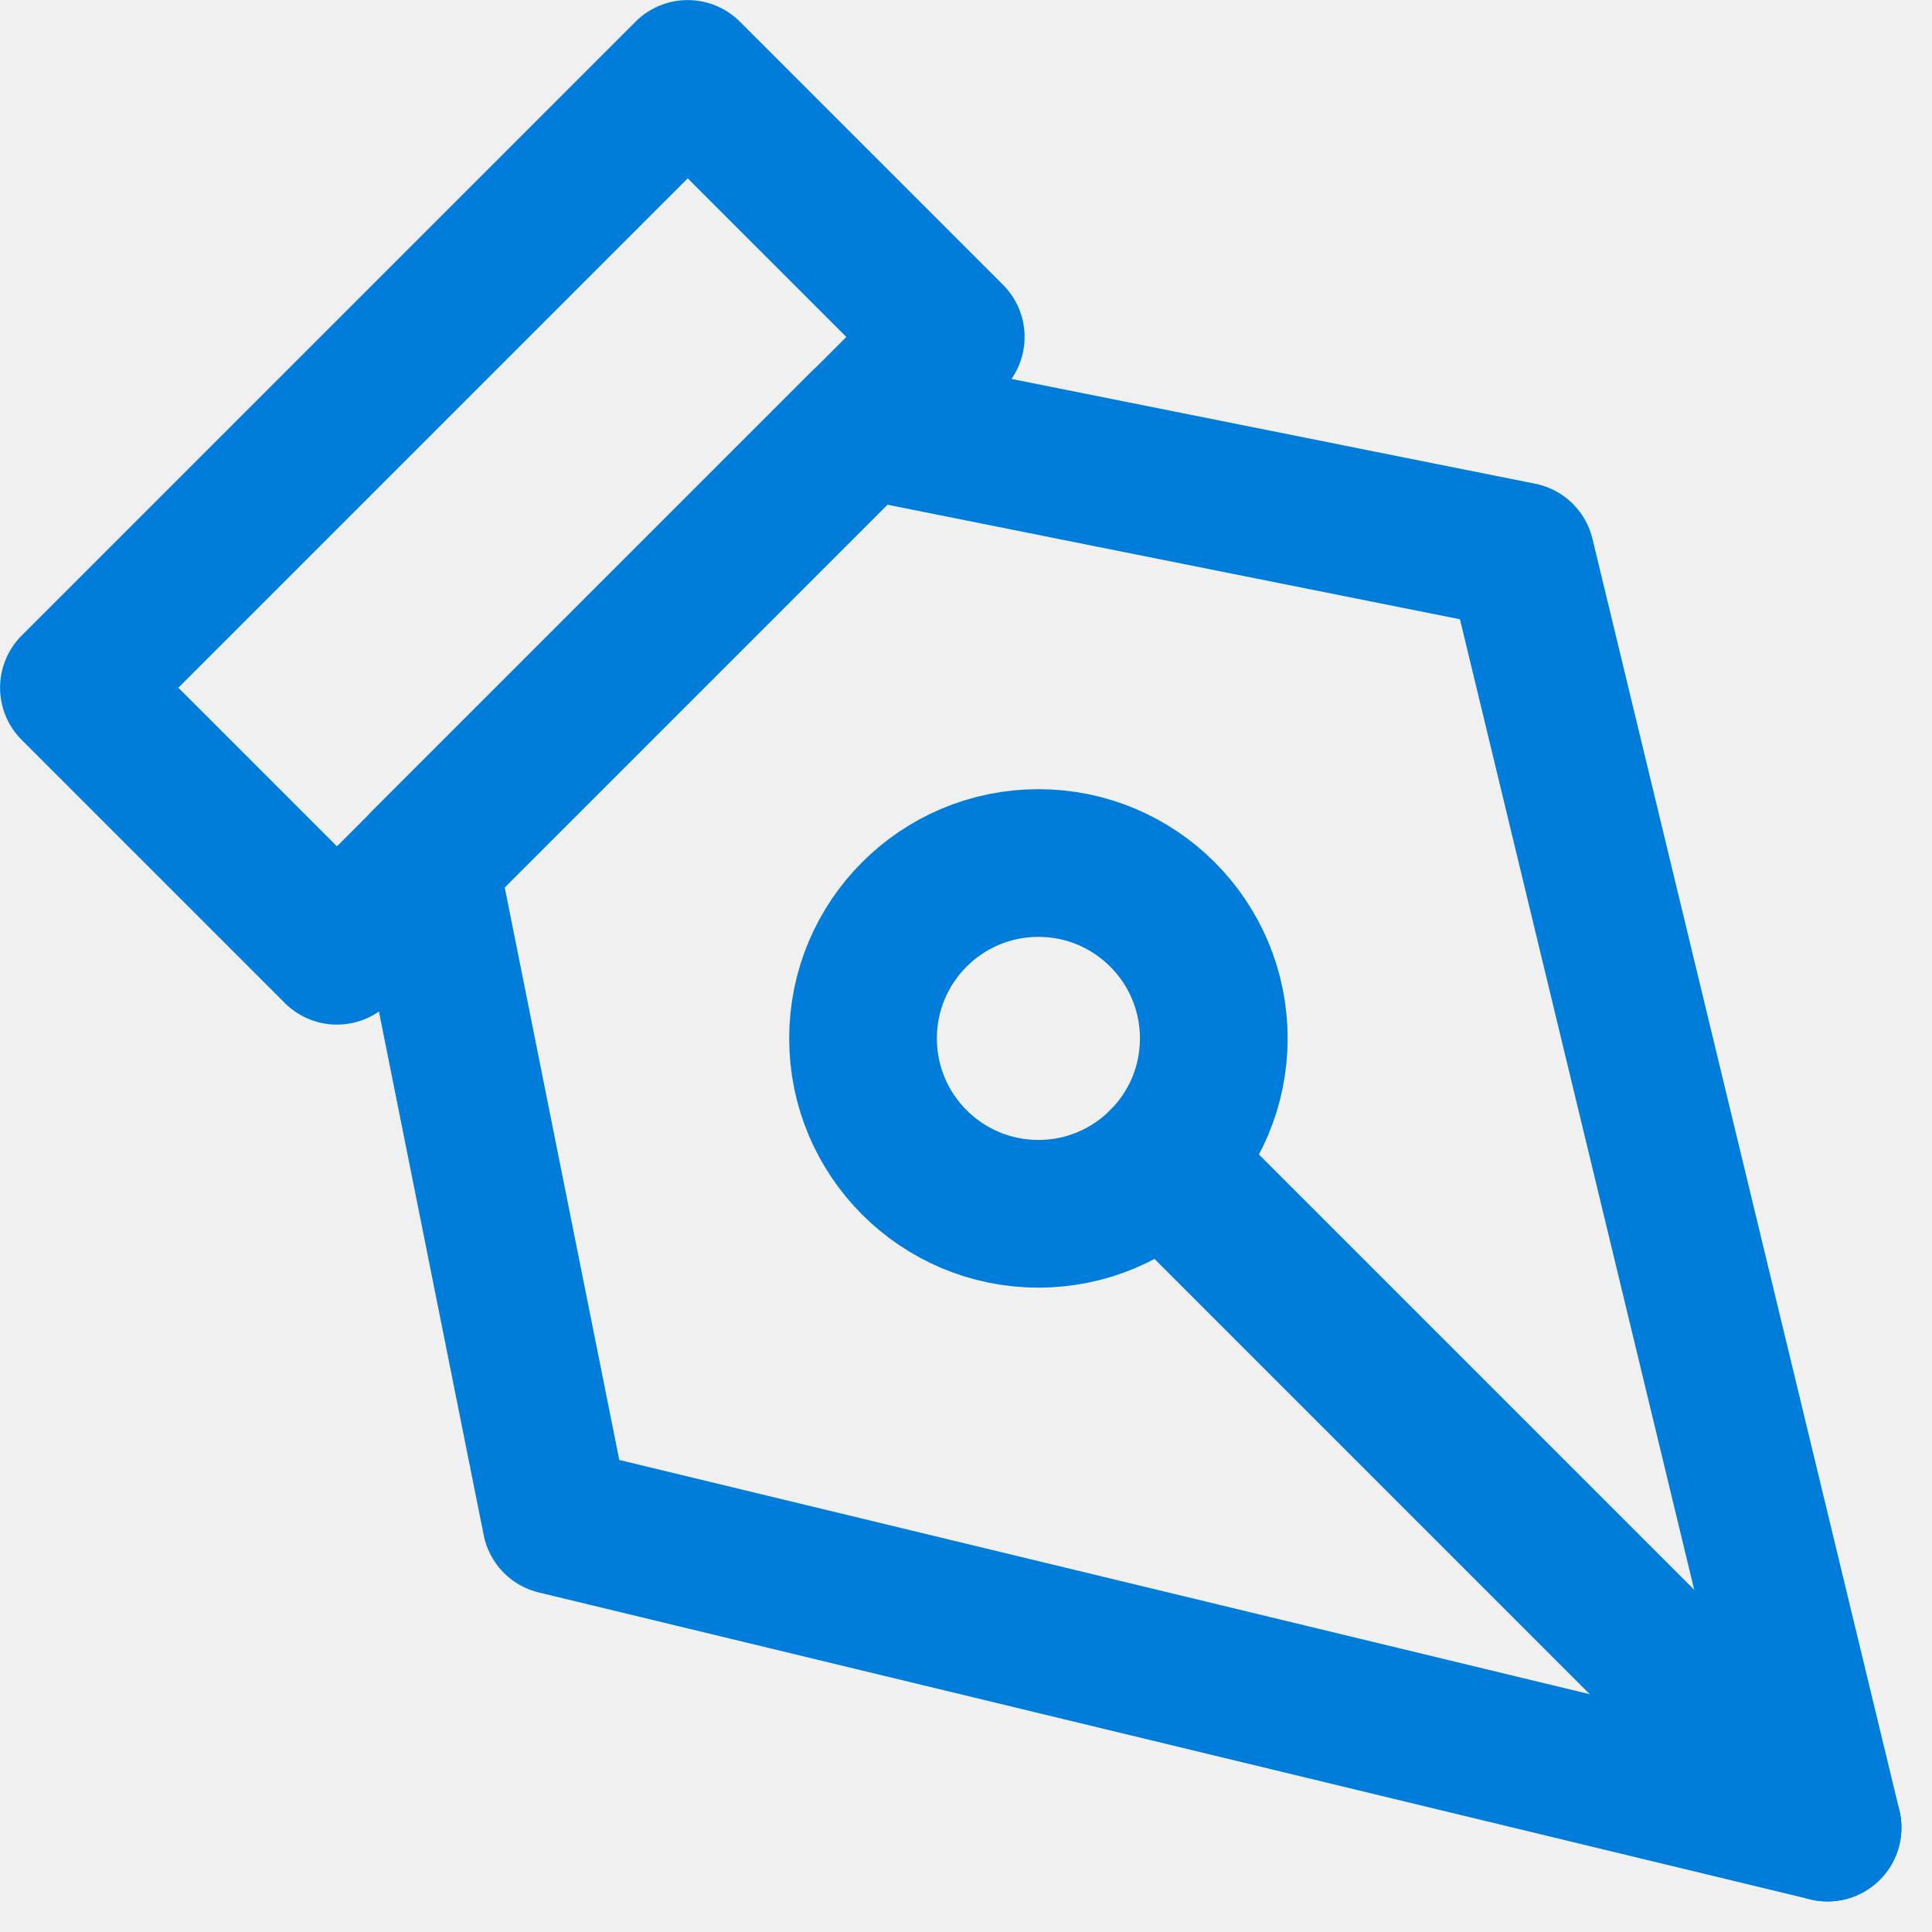
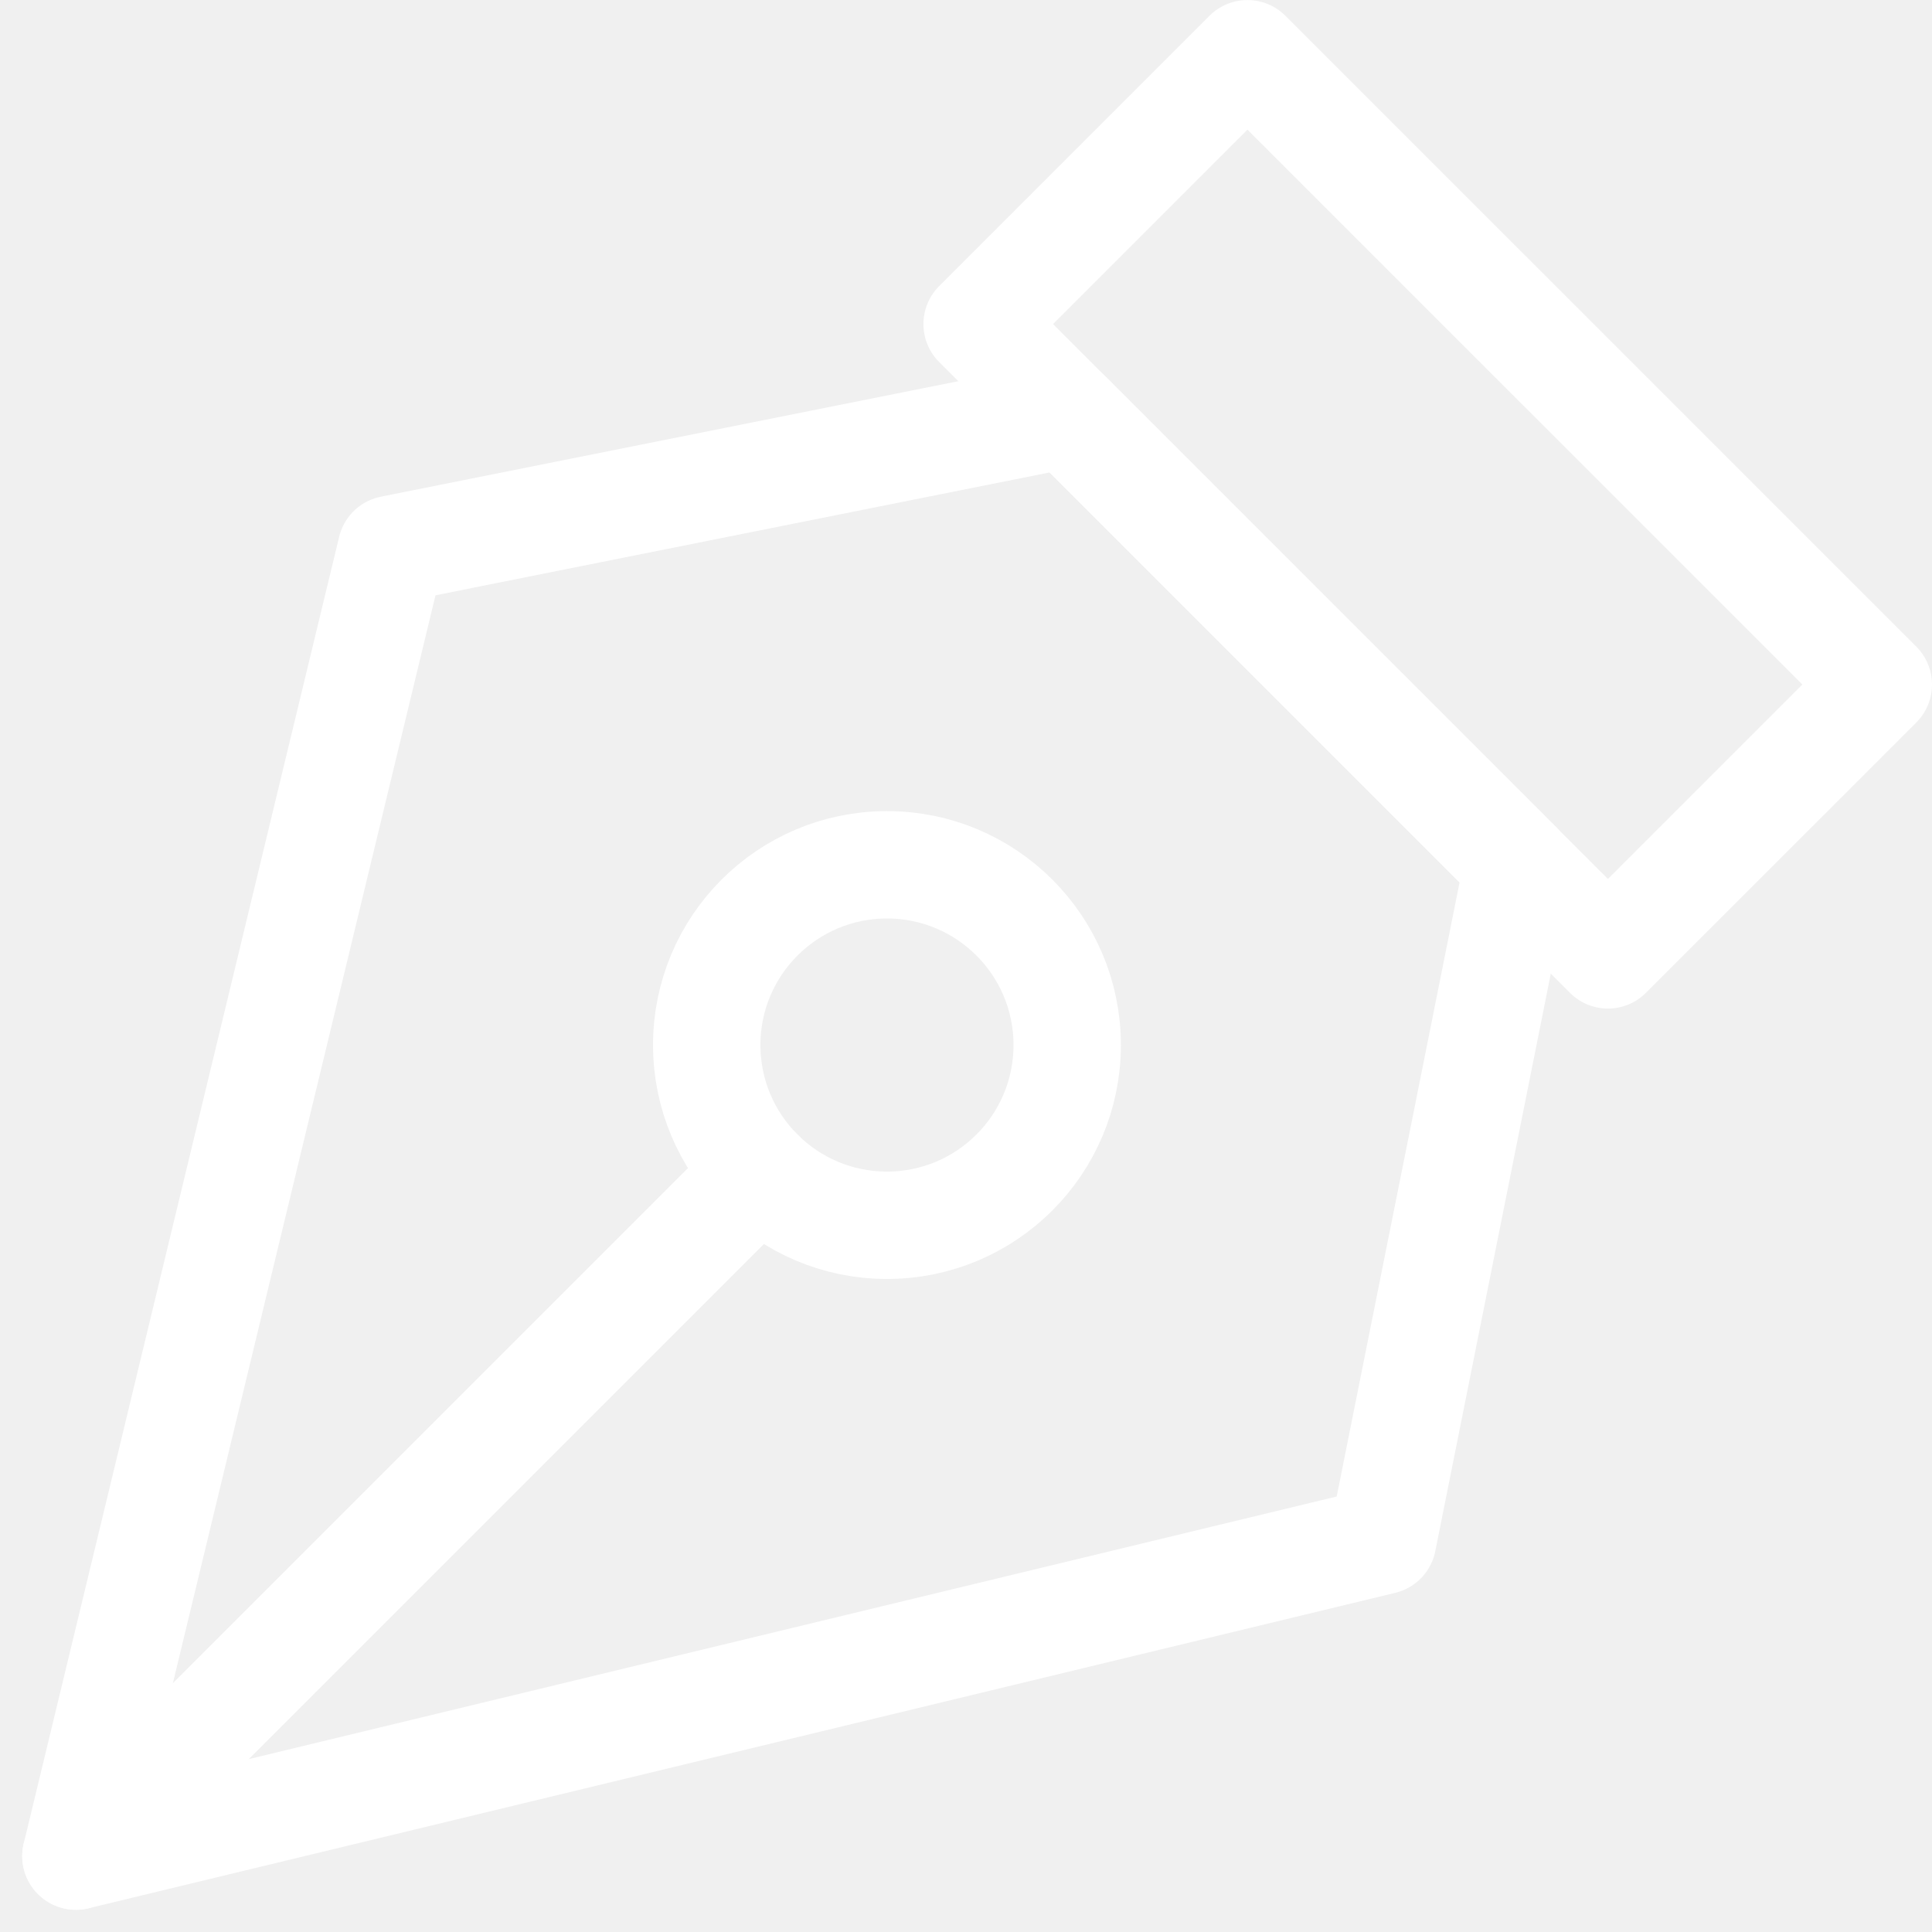
- <svg xmlns="http://www.w3.org/2000/svg" width="26.163" height="26.163" viewBox="0 0 26.163 26.163">
-   <g id="Icon_feather-pen-tool" data-name="Icon feather-pen-tool" transform="translate(24.749 24.749) rotate(-180)">
-     <path id="Path_14" data-name="Path 14" d="M0,8.312,8.312,0l3.562,3.562L3.562,11.874Z" transform="translate(11.874 11.874)" fill="none" stroke="#007ddb" stroke-linecap="round" stroke-linejoin="round" stroke-width="2" />
-     <path id="Path_15" data-name="Path 15" d="M19,13.062,17.218,4.156,0,0,4.156,17.218,13.062,19Z" transform="translate(0 0)" fill="none" stroke="#007ddb" stroke-linecap="round" stroke-linejoin="round" stroke-width="2" />
-     <path id="Path_16" data-name="Path 16" d="M0,0,9.008,9.008" transform="translate(0 0)" fill="none" stroke="#007ddb" stroke-linecap="round" stroke-linejoin="round" stroke-width="2" />
-     <path id="Path_17" data-name="Path 17" d="M4.75,2.375A2.375,2.375,0,1,1,2.375,0,2.375,2.375,0,0,1,4.75,2.375Z" transform="translate(8.312 8.312)" fill="none" stroke="#007ddb" stroke-linecap="round" stroke-linejoin="round" stroke-width="2" />
+ <svg xmlns="http://www.w3.org/2000/svg" width="35.984" height="35.984" viewBox="0 0 35.984 35.984">
+   <g id="Icon_feather-pen-tool" data-name="Icon feather-pen-tool" transform="translate(1.414 34.57) rotate(-90)">
+     <path id="Path_14" data-name="Path 14" d="M0,11.749,11.749,0l5.035,5.035L5.035,16.785Z" transform="translate(16.785 16.785)" fill="none" stroke="#fff" stroke-linecap="round" stroke-linejoin="round" stroke-width="2" />
+     <path id="Path_15" data-name="Path 15" d="M26.856,18.463,24.338,5.875,0,0,5.875,24.338l12.589,2.518Z" transform="translate(0)" fill="none" stroke="#fff" stroke-linecap="round" stroke-linejoin="round" stroke-width="2" />
+     <path id="Path_16" data-name="Path 16" d="M0,0,12.733,12.733" transform="translate(0)" fill="none" stroke="#fff" stroke-linecap="round" stroke-linejoin="round" stroke-width="2" />
+     <path id="Path_17" data-name="Path 17" d="M6.714,3.357A3.357,3.357,0,1,1,3.357,0,3.357,3.357,0,0,1,6.714,3.357Z" transform="translate(11.749 11.749)" fill="none" stroke="#fff" stroke-linecap="round" stroke-linejoin="round" stroke-width="2" />
  </g>
</svg>
